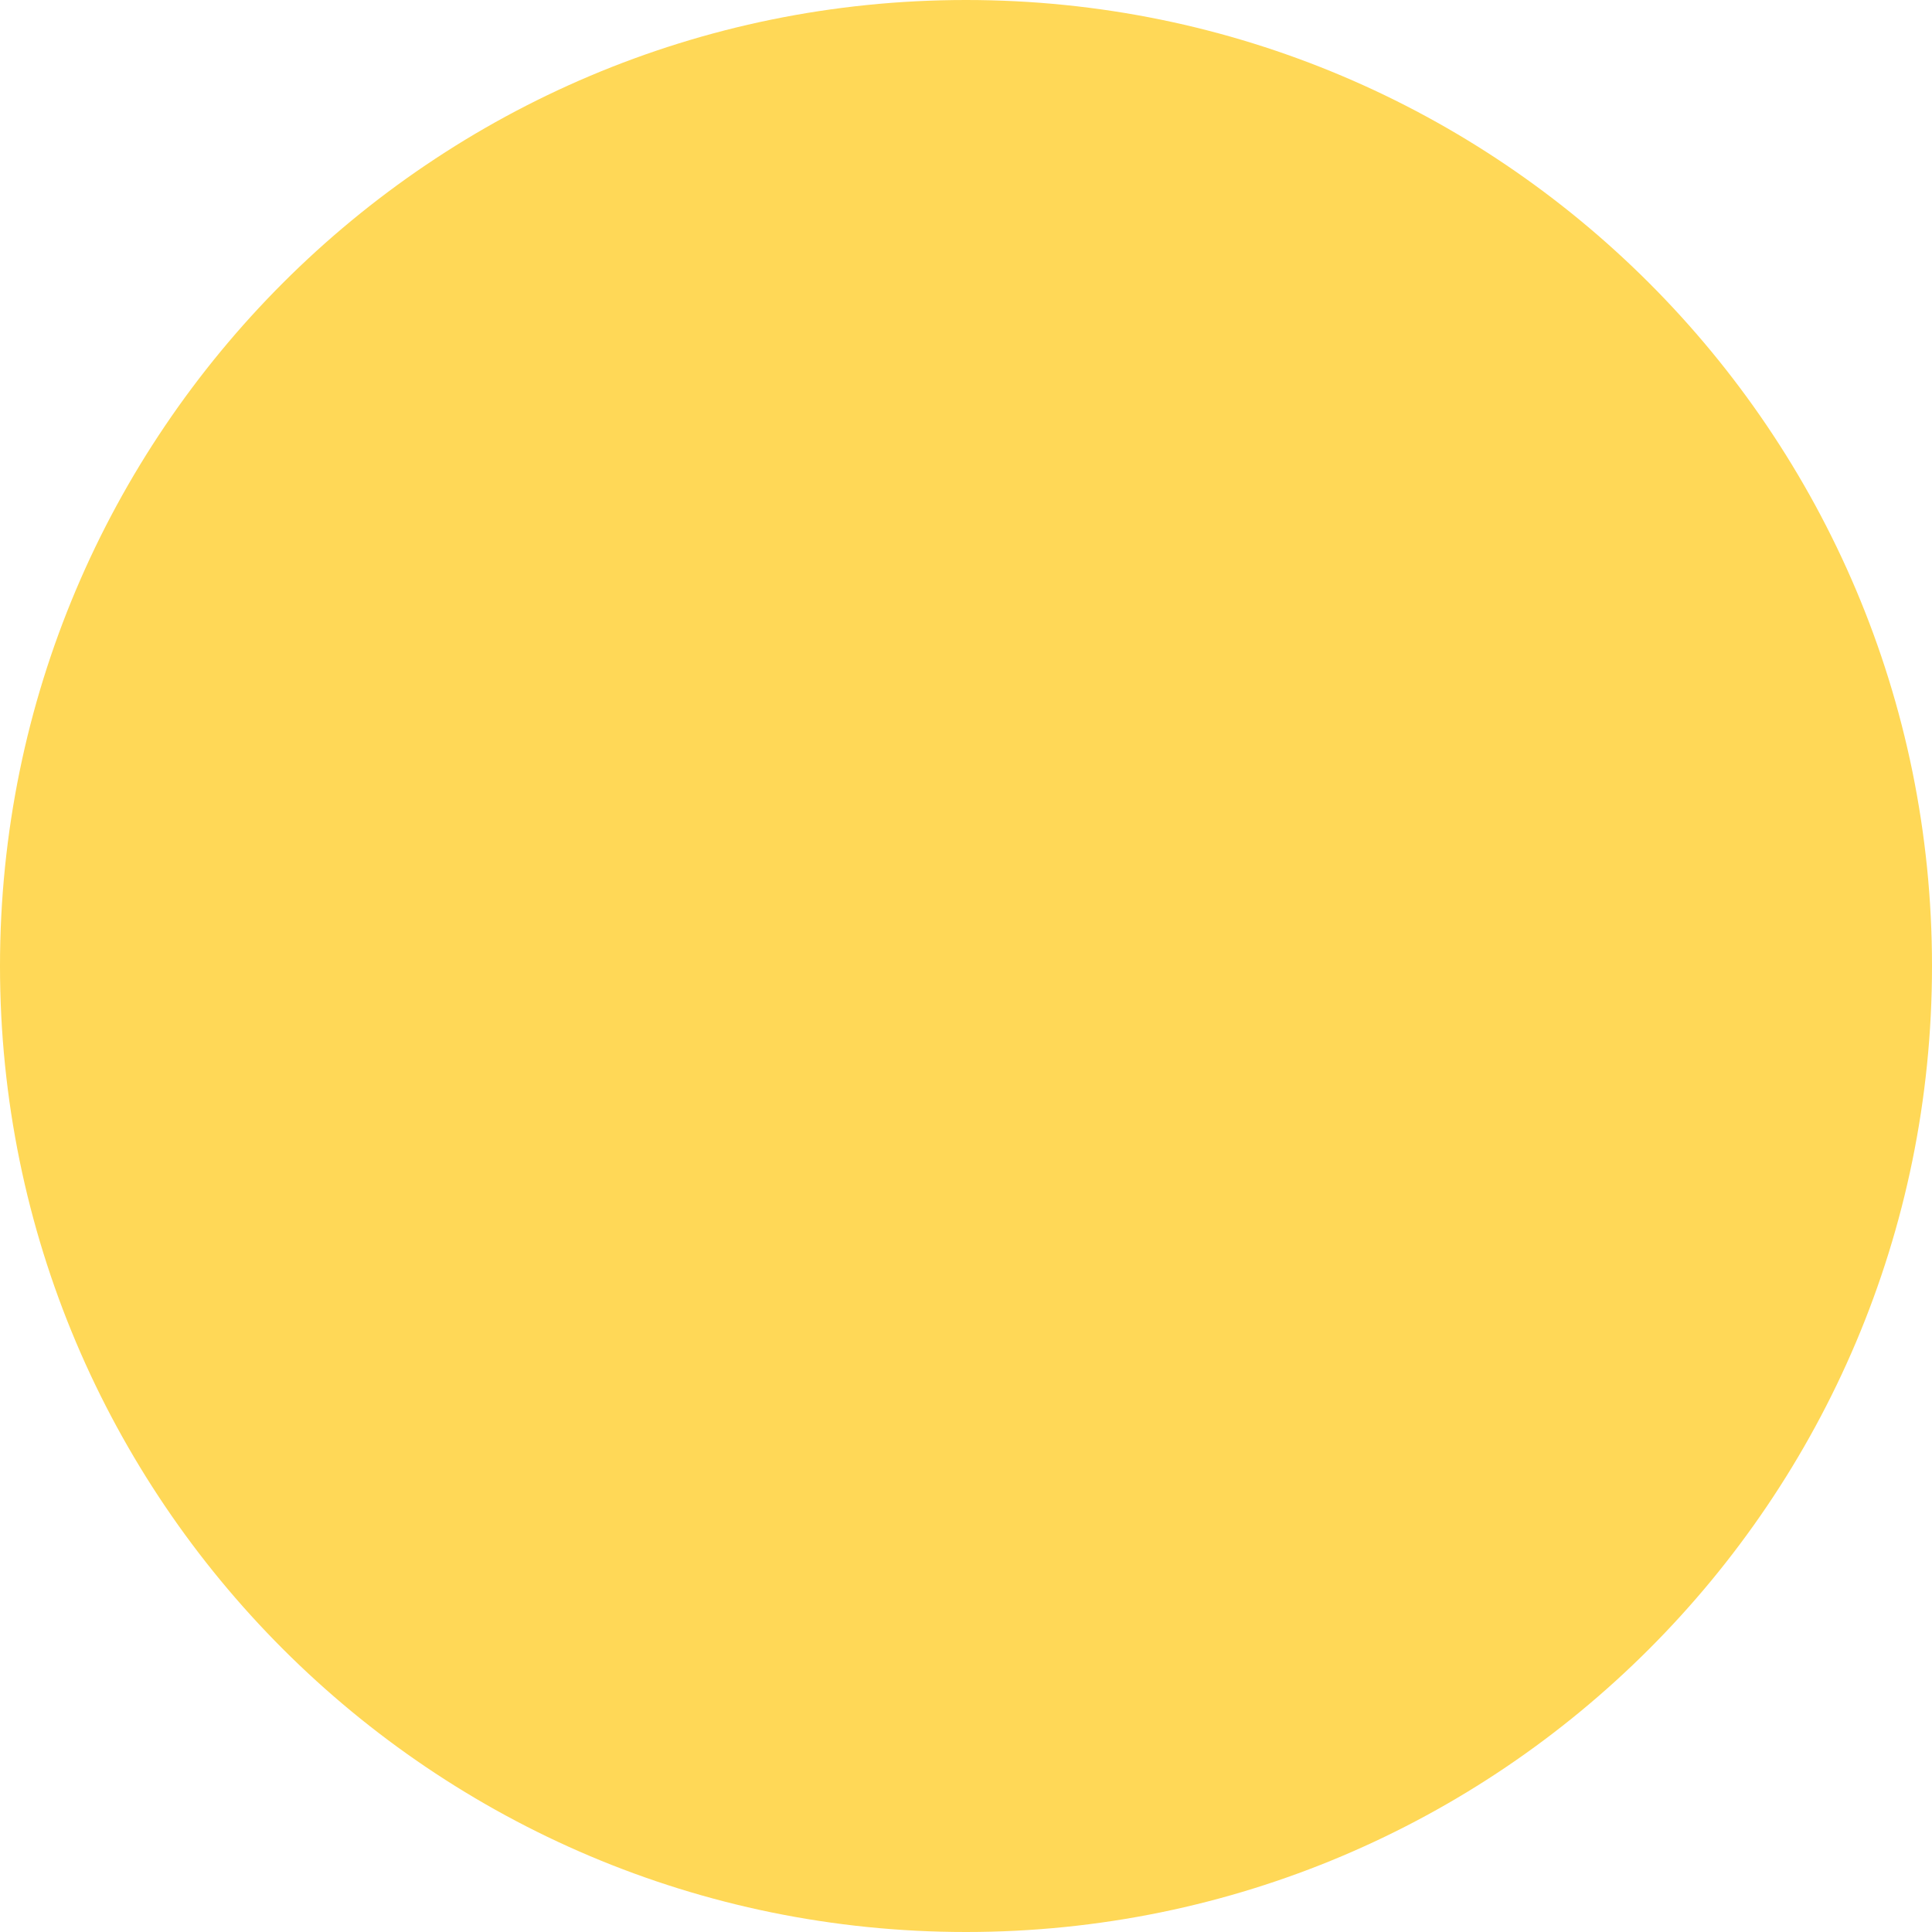
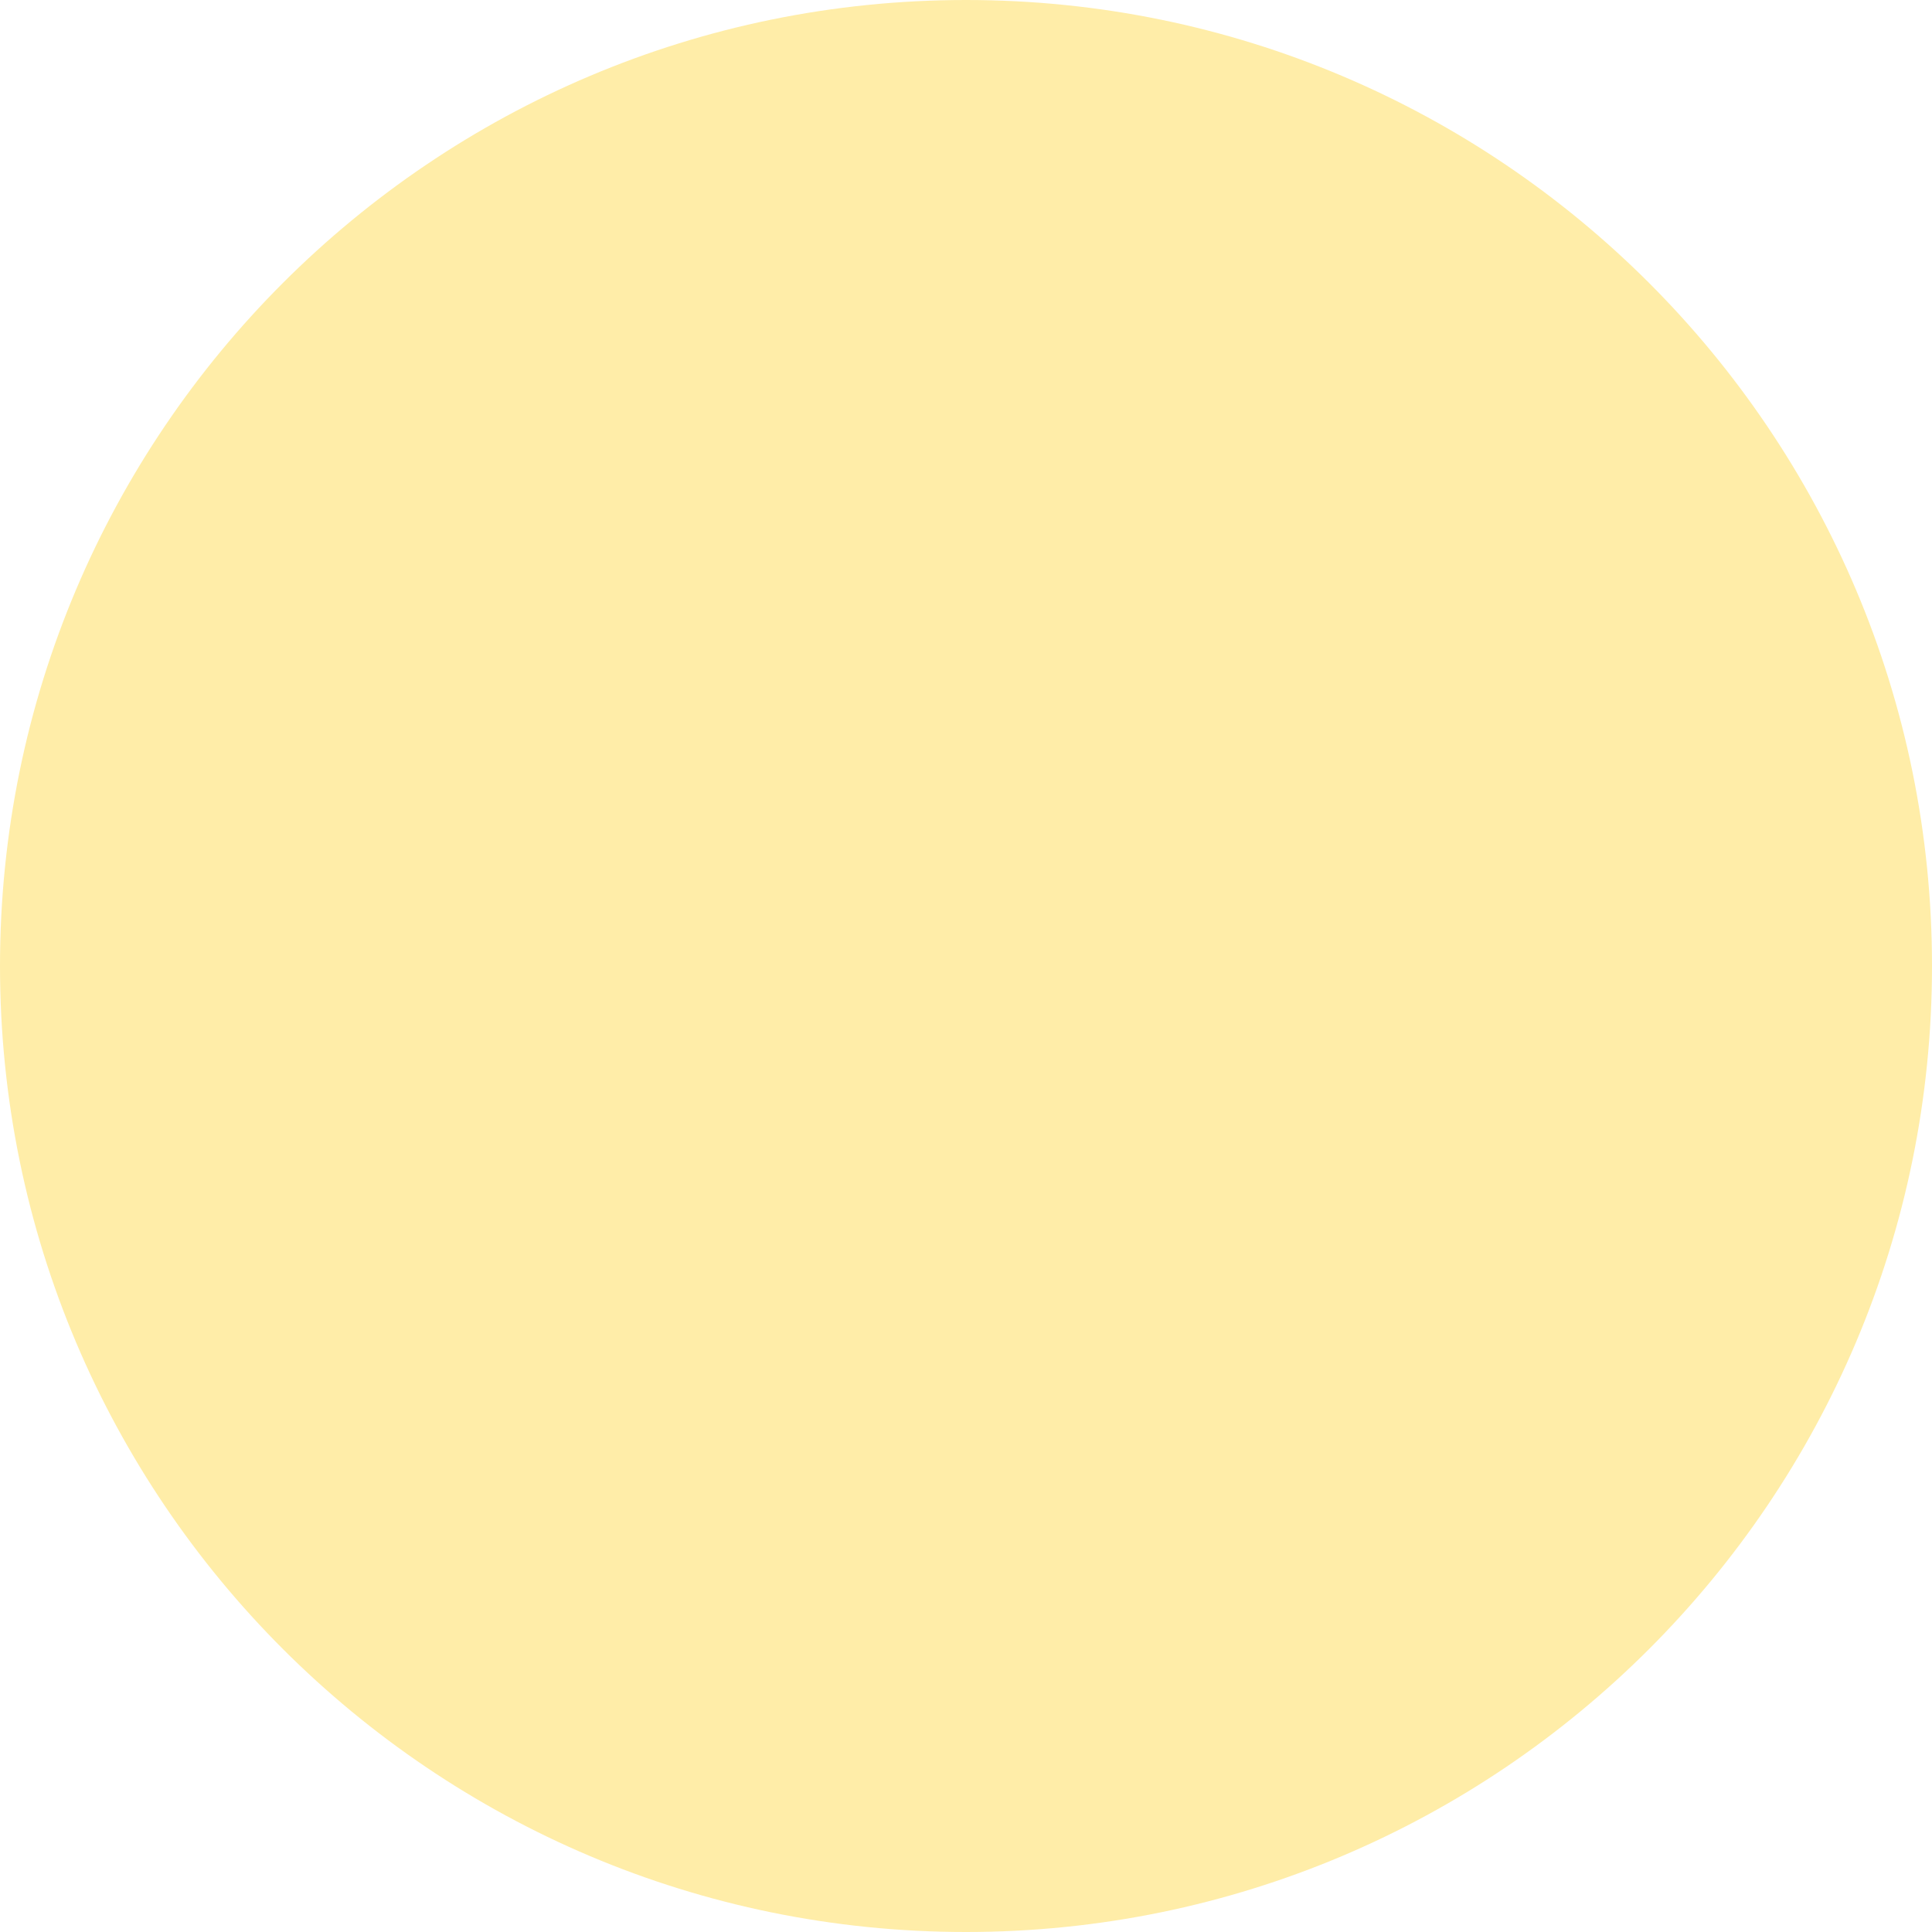
<svg xmlns="http://www.w3.org/2000/svg" preserveAspectRatio="none" overflow="visible" style="display: block;" width="44" height="44" viewBox="0 0 44 44" fill="none">
-   <circle id="Tip badge" cx="22" cy="22" r="22" fill="#FFD857" />
+   <circle id="Tip badge" cx="22" cy="22" r="22" fill="#FFEDA8" />
</svg>
